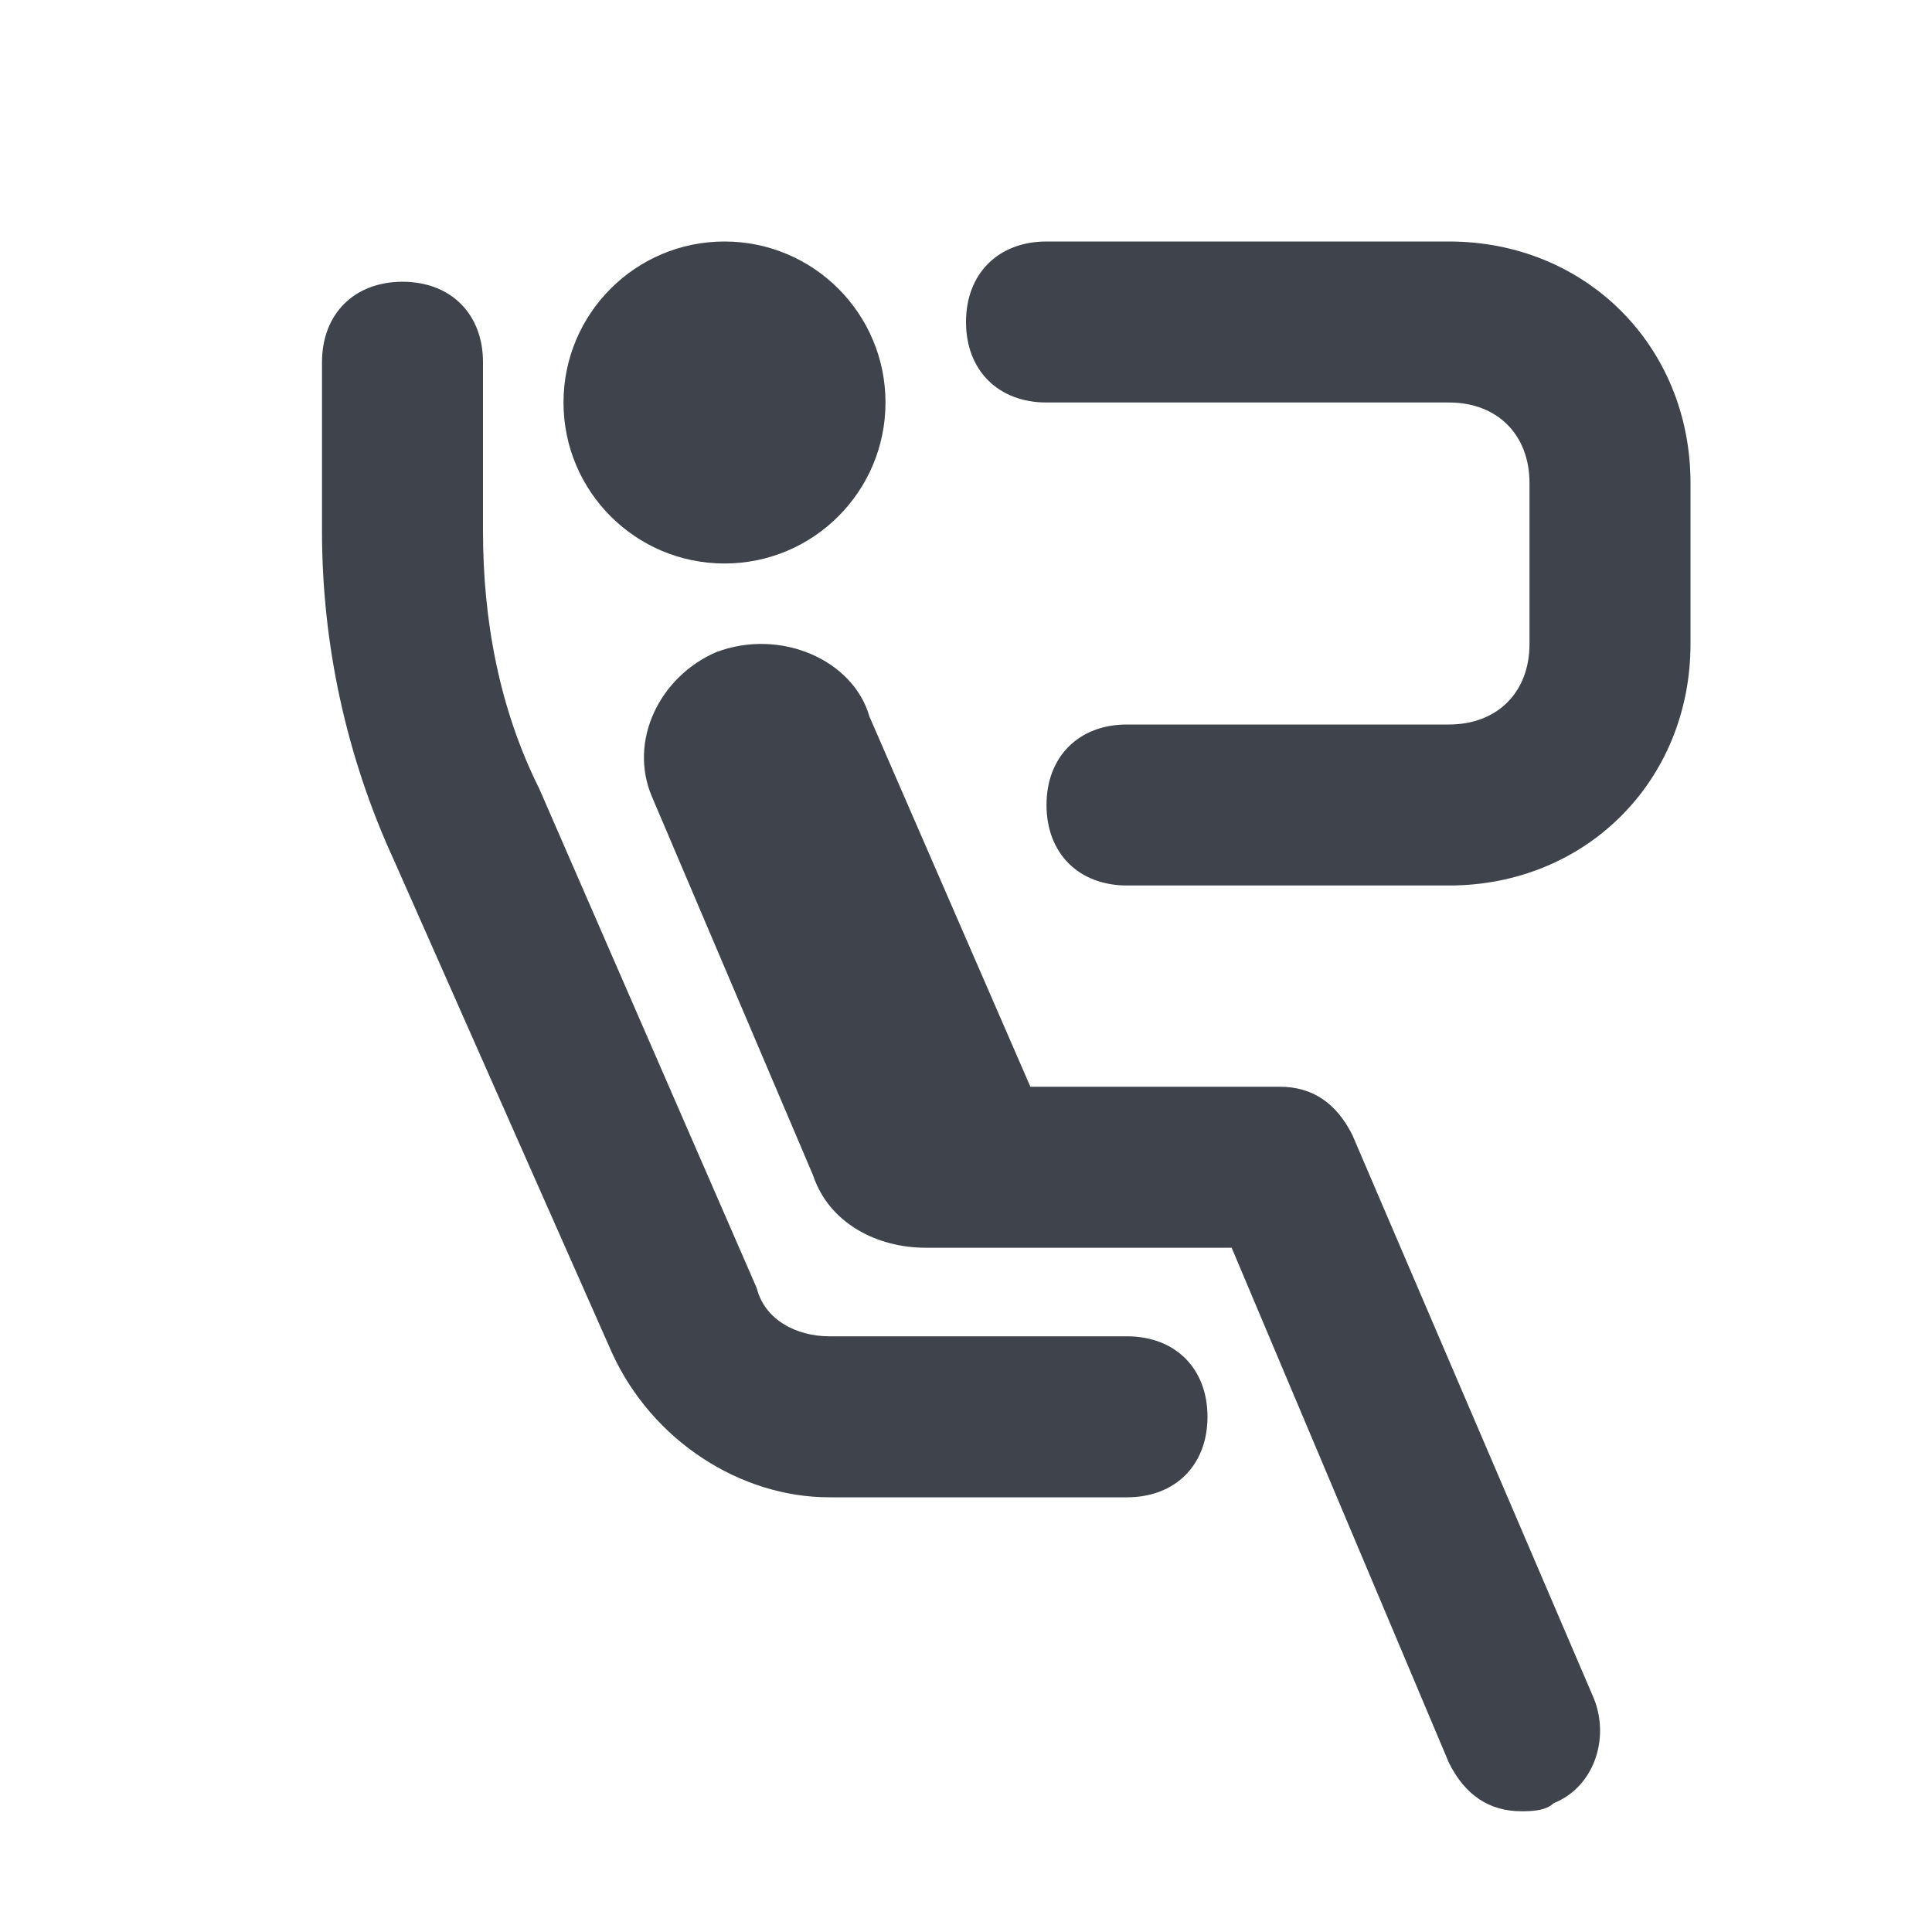
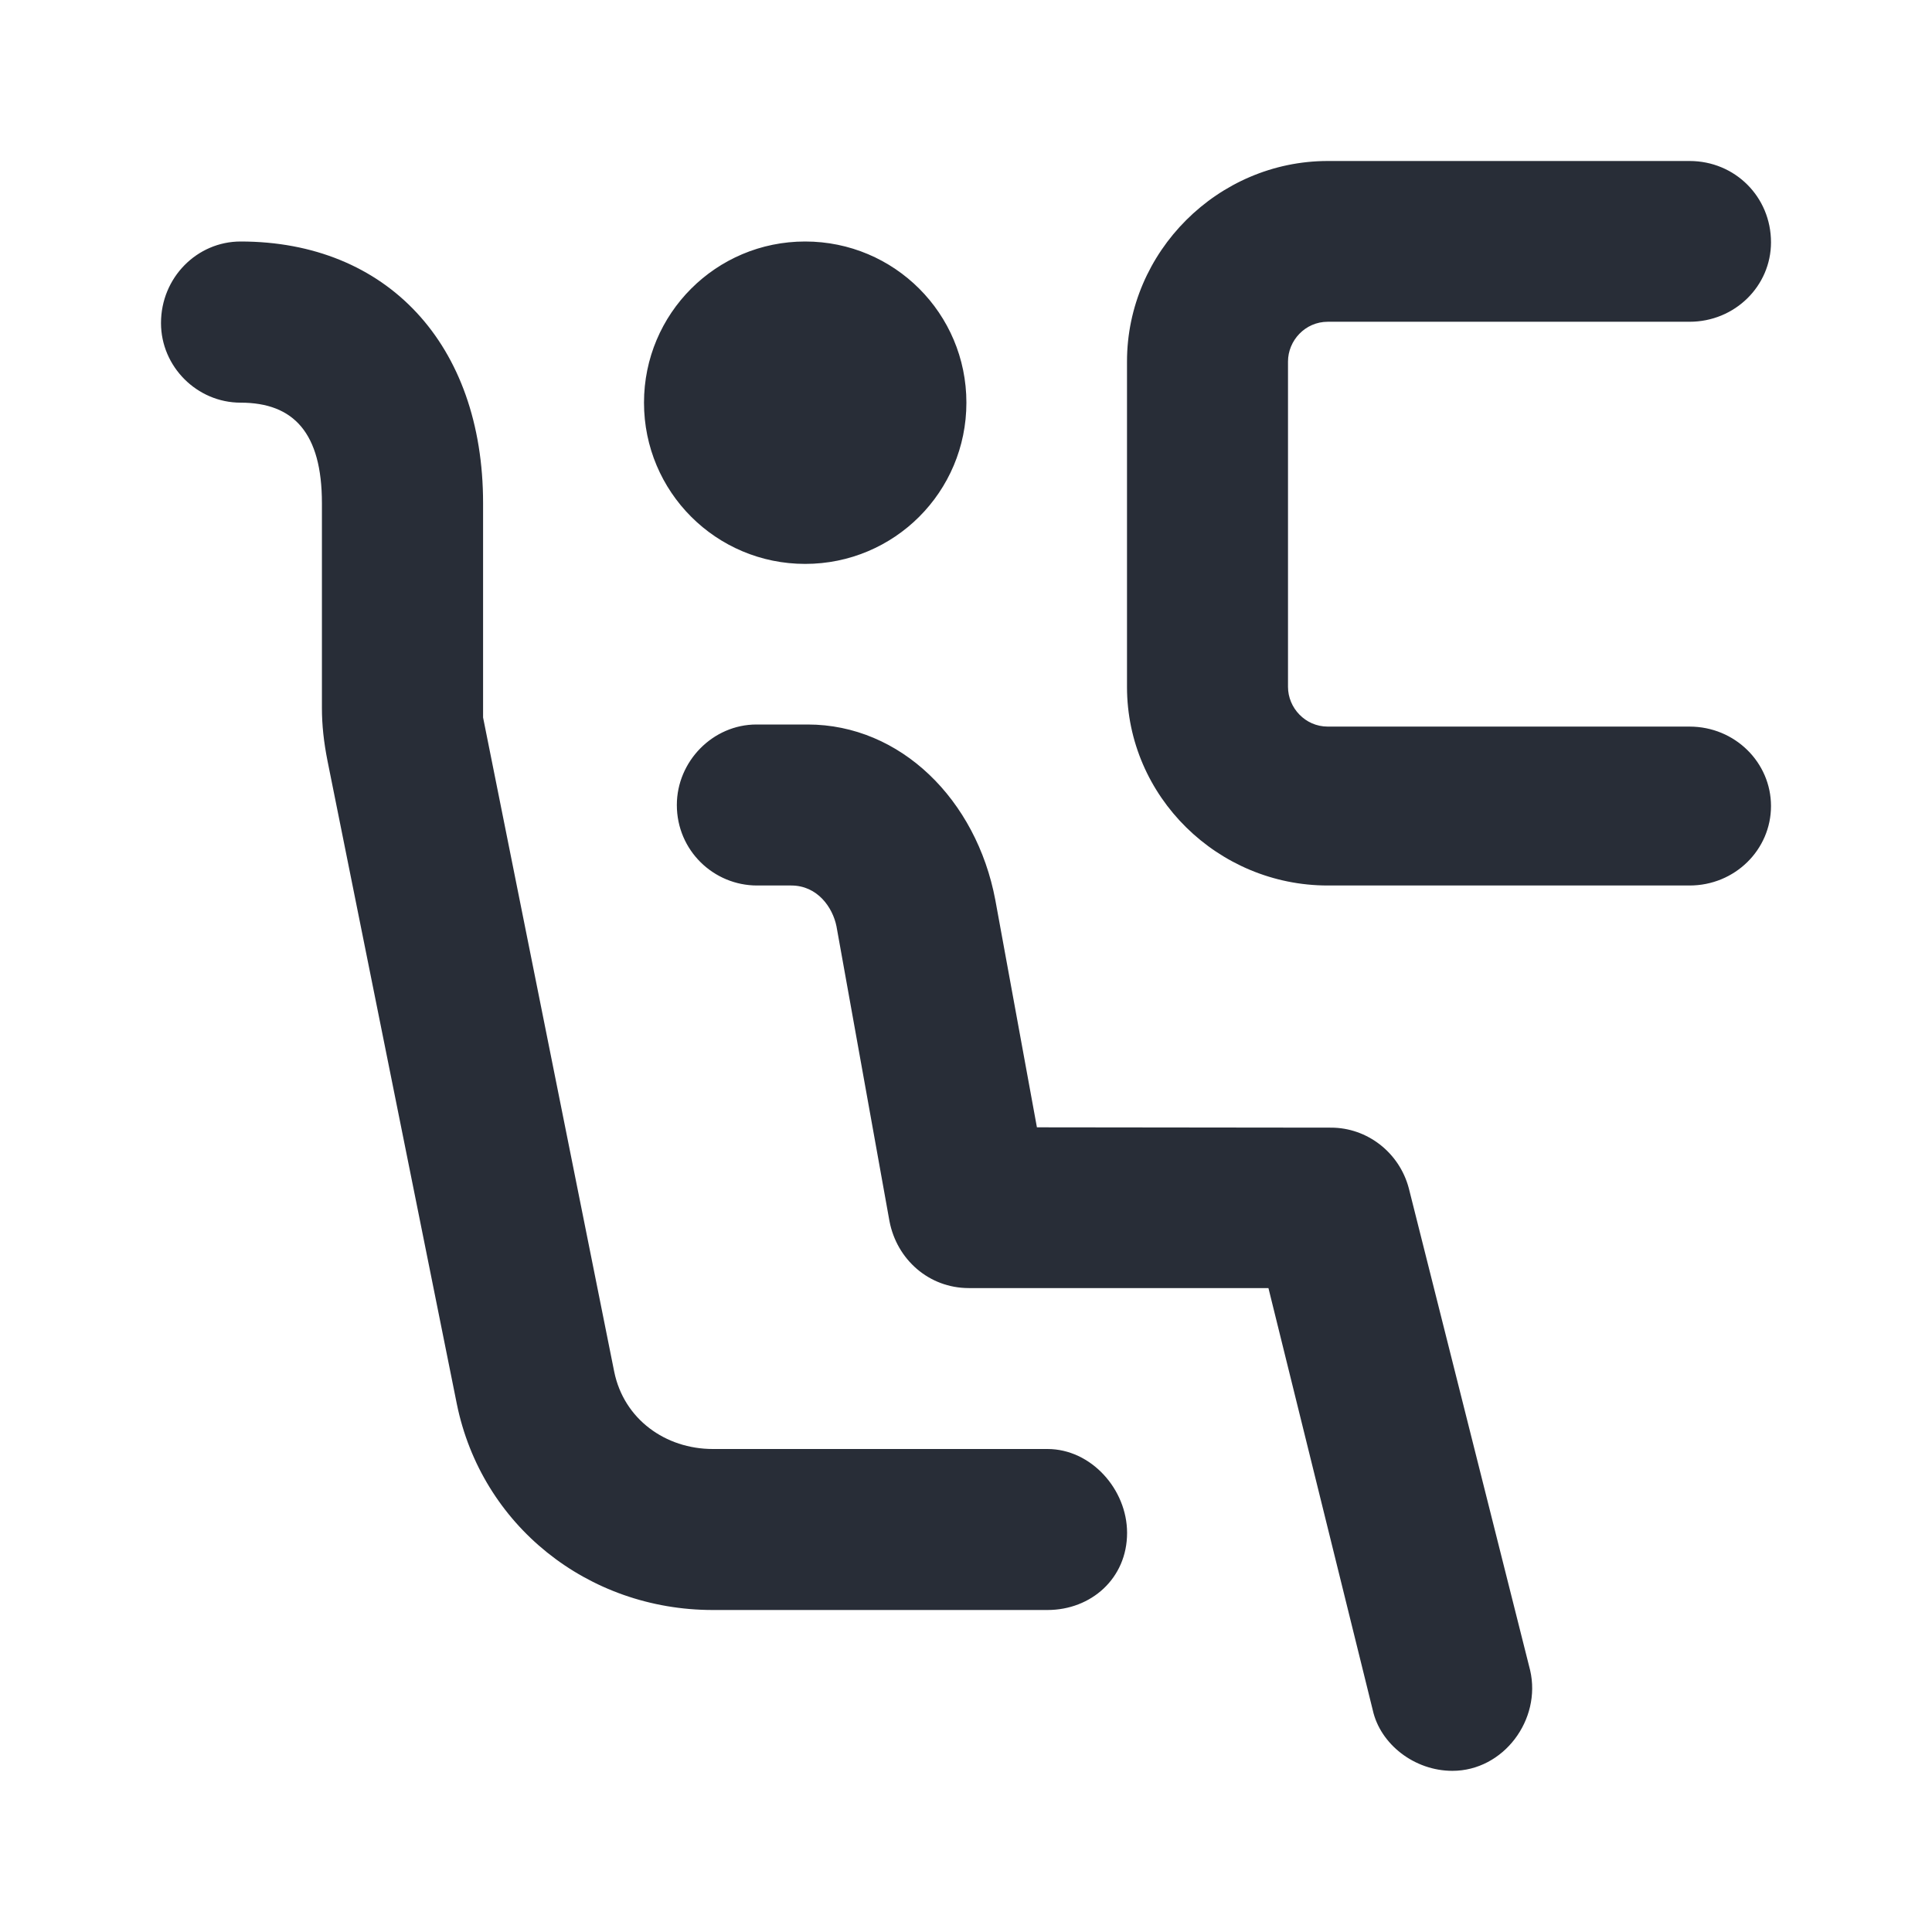
- <svg xmlns="http://www.w3.org/2000/svg" version="1.1" x="0px" y="0px" viewBox="0 0 24 24" style="enable-background:new 0 0 24 24;" xml:space="preserve">
-   <style type="text/css">
- 	.st0{fill:#3F434C;}
- </style>
-   <g id="guides">
- </g>
-   <g id="Ebene_1">
-     <circle class="st0" cx="9" cy="5" r="2" />
-     <path class="st0" d="M8.9,8.1C8.2,8.4,7.8,9.2,8.1,9.9l2,4.7c0.2,0.6,0.8,0.9,1.4,0.9c0.1,0,3.8,0,3.8,0l2.7,6.4   c0.2,0.4,0.5,0.6,0.9,0.6c0.1,0,0.3,0,0.4-0.1c0.5-0.2,0.7-0.8,0.5-1.3l-3-7c-0.2-0.4-0.5-0.6-0.9-0.6h-3.1l-2-4.6   C10.6,8.2,9.7,7.8,8.9,8.1z" />
-     <path class="st0" d="M4,4.5v2.1C4,8,4.3,9.4,4.9,10.7l2.7,6.1c0.5,1.1,1.6,1.8,2.7,1.8H14c0.6,0,1-0.4,1-1s-0.4-1-1-1h-3.7   c-0.4,0-0.8-0.2-0.9-0.6L6.7,9.8C6.2,8.8,6,7.7,6,6.6V4.5c0-0.6-0.4-1-1-1S4,3.9,4,4.5z" />
-     <path class="st0" d="M18,3h-5c-0.6,0-1,0.4-1,1s0.4,1,1,1h5c0.6,0,1,0.4,1,1v2c0,0.6-0.4,1-1,1h-4c-0.6,0-1,0.4-1,1s0.4,1,1,1h4   c1.7,0,3-1.3,3-3V6C21,4.3,19.7,3,18,3z" />
+ <svg xmlns="http://www.w3.org/2000/svg" width="24px" height="24px" viewBox="0 0 24 24" version="1.1">
+   <g id="Symbols" stroke="none" stroke-width="1" fill="none" fill-rule="evenodd">
+     <g id="24dp-Icon/Seat/Window" fill="#282D37">
+       <path d="M10.033,9 C11.187,9 12.129,9.934 12.364,11.179 L12.881,14.004 L16.535,14.008 C16.982,14.008 17.383,14.315 17.501,14.762 L19.008,20.749 C19.15,21.362 18.678,21.998 18.042,21.998 C17.571,21.998 17.147,21.668 17.053,21.244 L15.757,16.001 L12.035,16.001 C11.541,16.001 11.14,15.647 11.049,15.168 L10.391,11.507 C10.344,11.273 10.156,11 9.828,11 L9.405,11 C8.865,11 8.408,10.565 8.408,10 C8.408,9.458 8.855,9 9.397,9 L10.033,9 Z M2,4.013 C2,3.448 2.448,3 2.989,3 C4.803,3 6.001,4.272 6.001,6.251 L6.001,8.913 L7.63,17.04 C7.75,17.629 8.266,18 8.855,18 L13.012,18 C13.554,18 14.001,18.501 14.001,19.042 C14.001,19.608 13.554,20 13.012,20 L8.855,20 C7.3,20 5.982,18.948 5.675,17.441 L4.069,9.455 C4.022,9.219 3.999,9.007 3.999,8.795 L3.999,6.251 C3.999,5.379 3.649,5.002 2.989,5.002 C2.448,5.002 2,4.555 2,4.013 Z M20.988,2 C21.553,2 22,2.446 22,3.01 C22,3.551 21.553,3.997 20.988,3.997 L16.494,3.997 C16.212,3.997 16,4.232 16,4.491 L16,8.533 C16,8.791 16.212,9.026 16.494,9.026 L20.988,9.026 C21.553,9.026 22,9.473 22,10.013 C22,10.554 21.553,11 20.988,11 L16.494,11 C15.129,11 14,9.896 14,8.533 L14,4.491 C14,3.128 15.129,2 16.494,2 L20.988,2 Z M10.002,3 C11.11,3 12.005,3.895 12.005,5.002 C12.005,6.11 11.11,7.005 10.002,7.005 C8.895,7.005 8,6.11 8,5.002 C8,3.895 8.895,3 10.002,3 Z" id="🎨-Color" />
+     </g>
  </g>
</svg>
